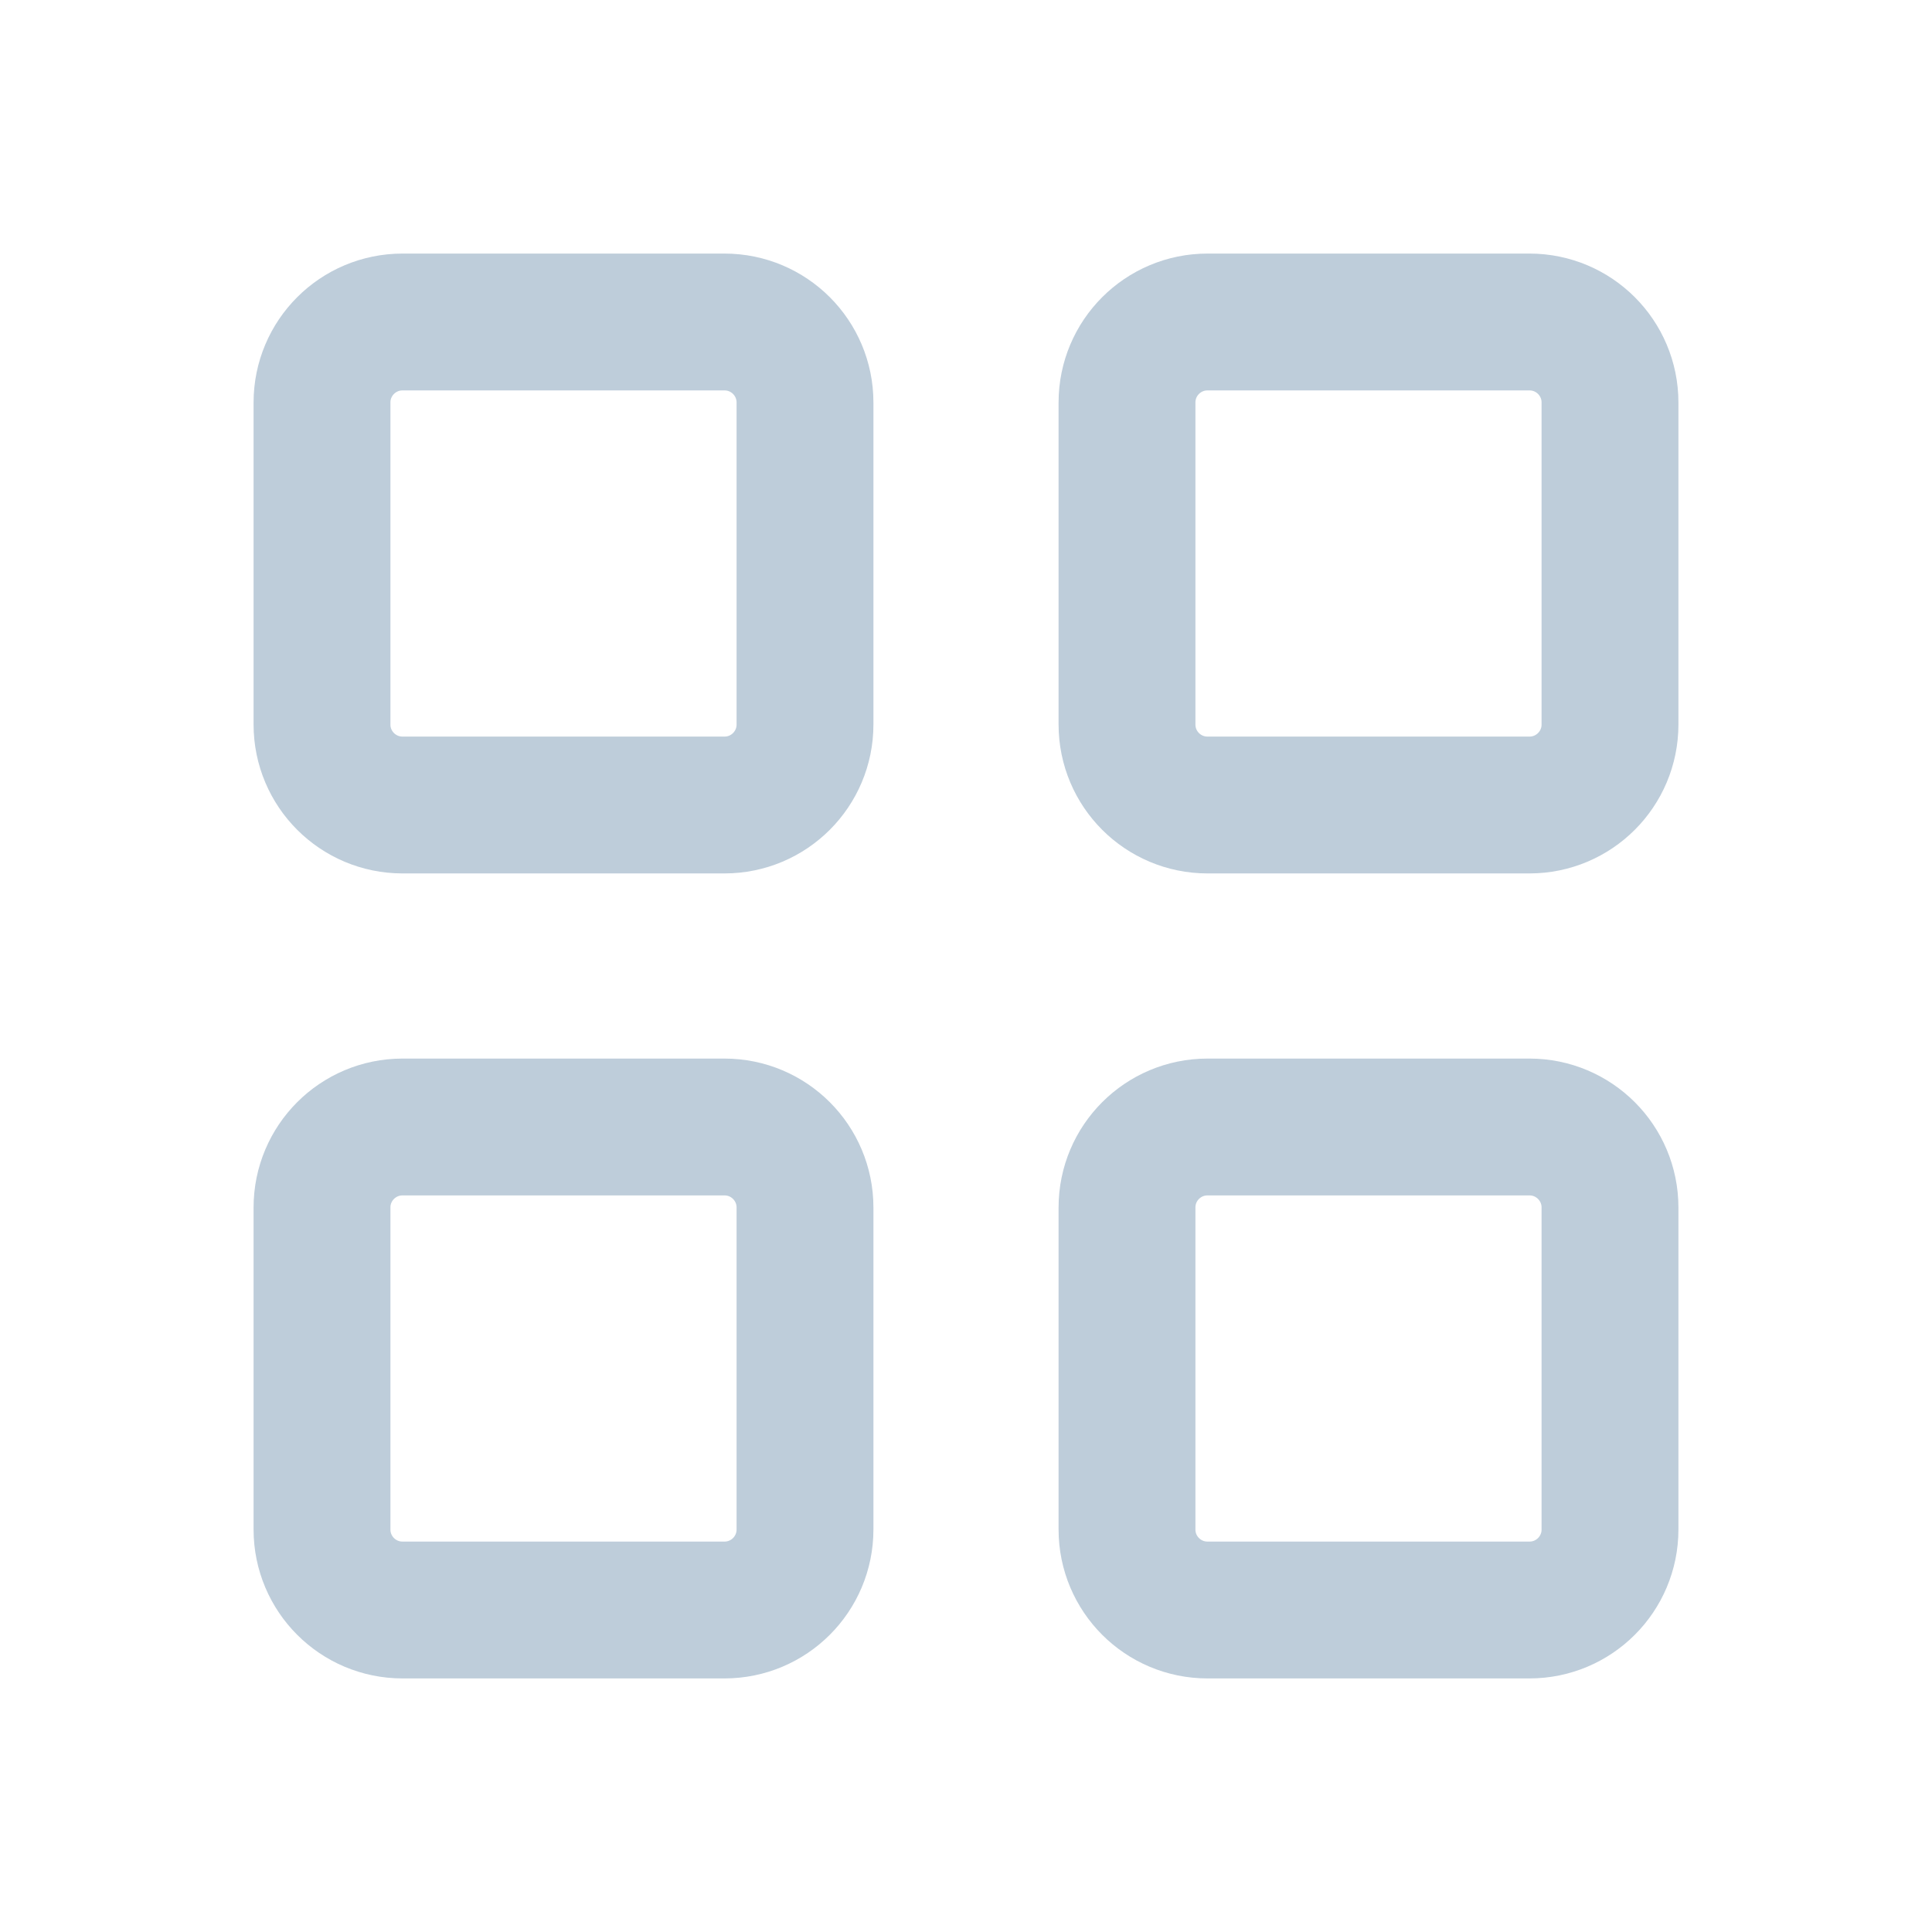
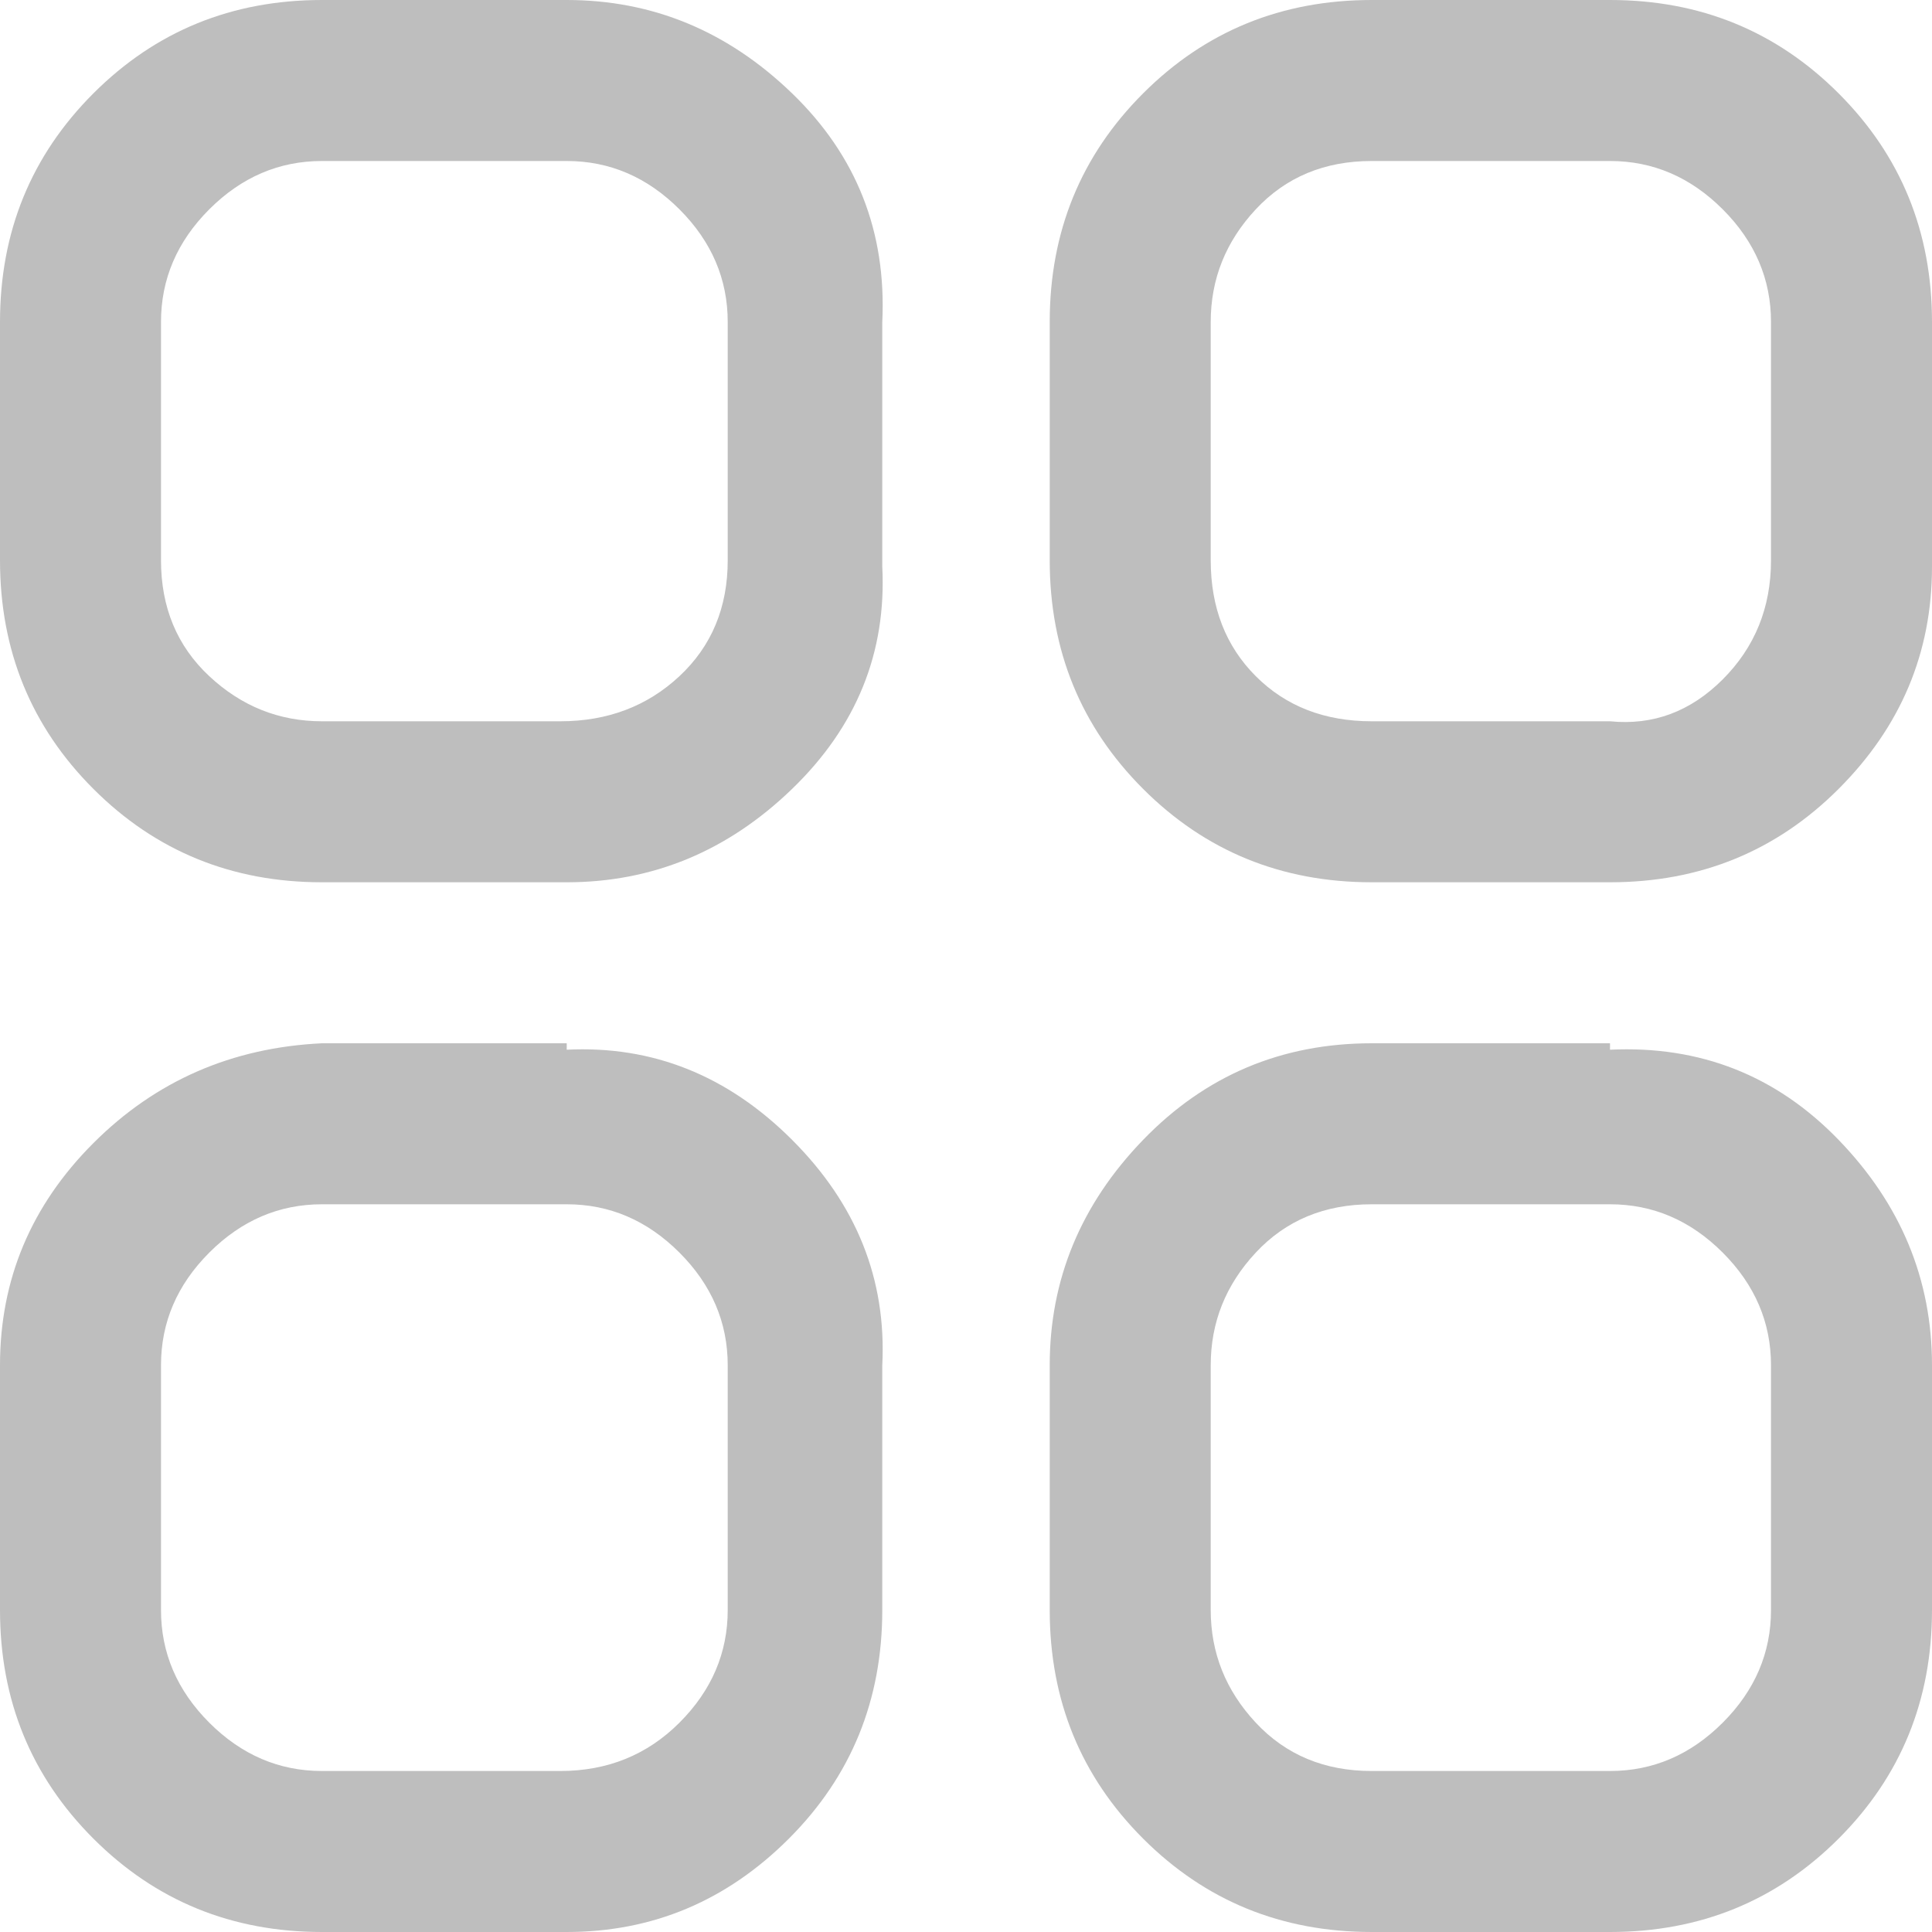
- <svg xmlns="http://www.w3.org/2000/svg" width="24" height="24" viewBox="0 0 24 24">
-   <g fill="none" stroke="#becdda" stroke-width="1.7" stroke-linecap="round" stroke-linejoin="round">
-     <rect x="4" y="4" width="6" height="6" rx="1" />
-     <rect x="14" y="4" width="6" height="6" rx="1" />
-     <rect x="4" y="14" width="6" height="6" rx="1" />
-     <rect x="14" y="14" width="6" height="6" rx="1" />
-   </g>
+ <svg xmlns="http://www.w3.org/2000/svg" width="24" height="24" viewBox="0 0 300 300">
+   <path fill="#bebebe" transform="translate(0 300) scale(1 -1)" d="M88 300H50Q29 300 14.5 285.5Q0 271 0 250V213Q0 192 14.5 177.5Q29 163 50 163H88Q108 163 123.0 177.5Q138 192 137 212V250Q138 271 123.0 285.5Q108 300 88 300ZM113 213Q113 202 105.5 195.0Q98 188 87 188H50Q40 188 32.5 195.0Q25 202 25 213V250Q25 260 32.5 267.5Q40 275 50 275H88Q98 275 105.5 267.5Q113 260 113 250ZM250 300H213Q192 300 177.5 285.5Q163 271 163 250V213Q163 192 177.5 177.5Q192 163 213 163H250Q271 163 285.5 177.5Q300 192 300 212V250Q300 271 285.5 285.5Q271 300 250 300ZM275 213Q275 202 267.5 194.5Q260 187 250 188H213Q202 188 195.0 195.0Q188 202 188 213V250Q188 260 195.0 267.5Q202 275 213 275H250Q260 275 267.5 267.5Q275 260 275 250ZM88 138H50Q29 137 14.5 122.5Q0 108 0 88V50Q0 29 14.5 14.5Q29 0 50 0H88Q108 0 122.5 14.5Q137 29 137 50V88Q138 108 123.0 123.0Q108 138 88 137ZM113 50Q113 40 105.5 32.5Q98 25 87 25H50Q40 25 32.5 32.5Q25 40 25 50V88Q25 98 32.5 105.5Q40 113 50 113H88Q98 113 105.5 105.5Q113 98 113 88ZM250 138H213Q192 138 177.5 123.0Q163 108 163 88V50Q163 29 177.5 14.5Q192 0 213 0H250Q271 0 285.5 14.5Q300 29 300 50V88Q300 108 285.5 123.0Q271 138 250 137ZM275 50Q275 40 267.5 32.5Q260 25 250 25H213Q202 25 195.0 32.5Q188 40 188 50V88Q188 98 195.0 105.5Q202 113 213 113H250Q260 113 267.5 105.5Q275 98 275 88Z" />
</svg>
